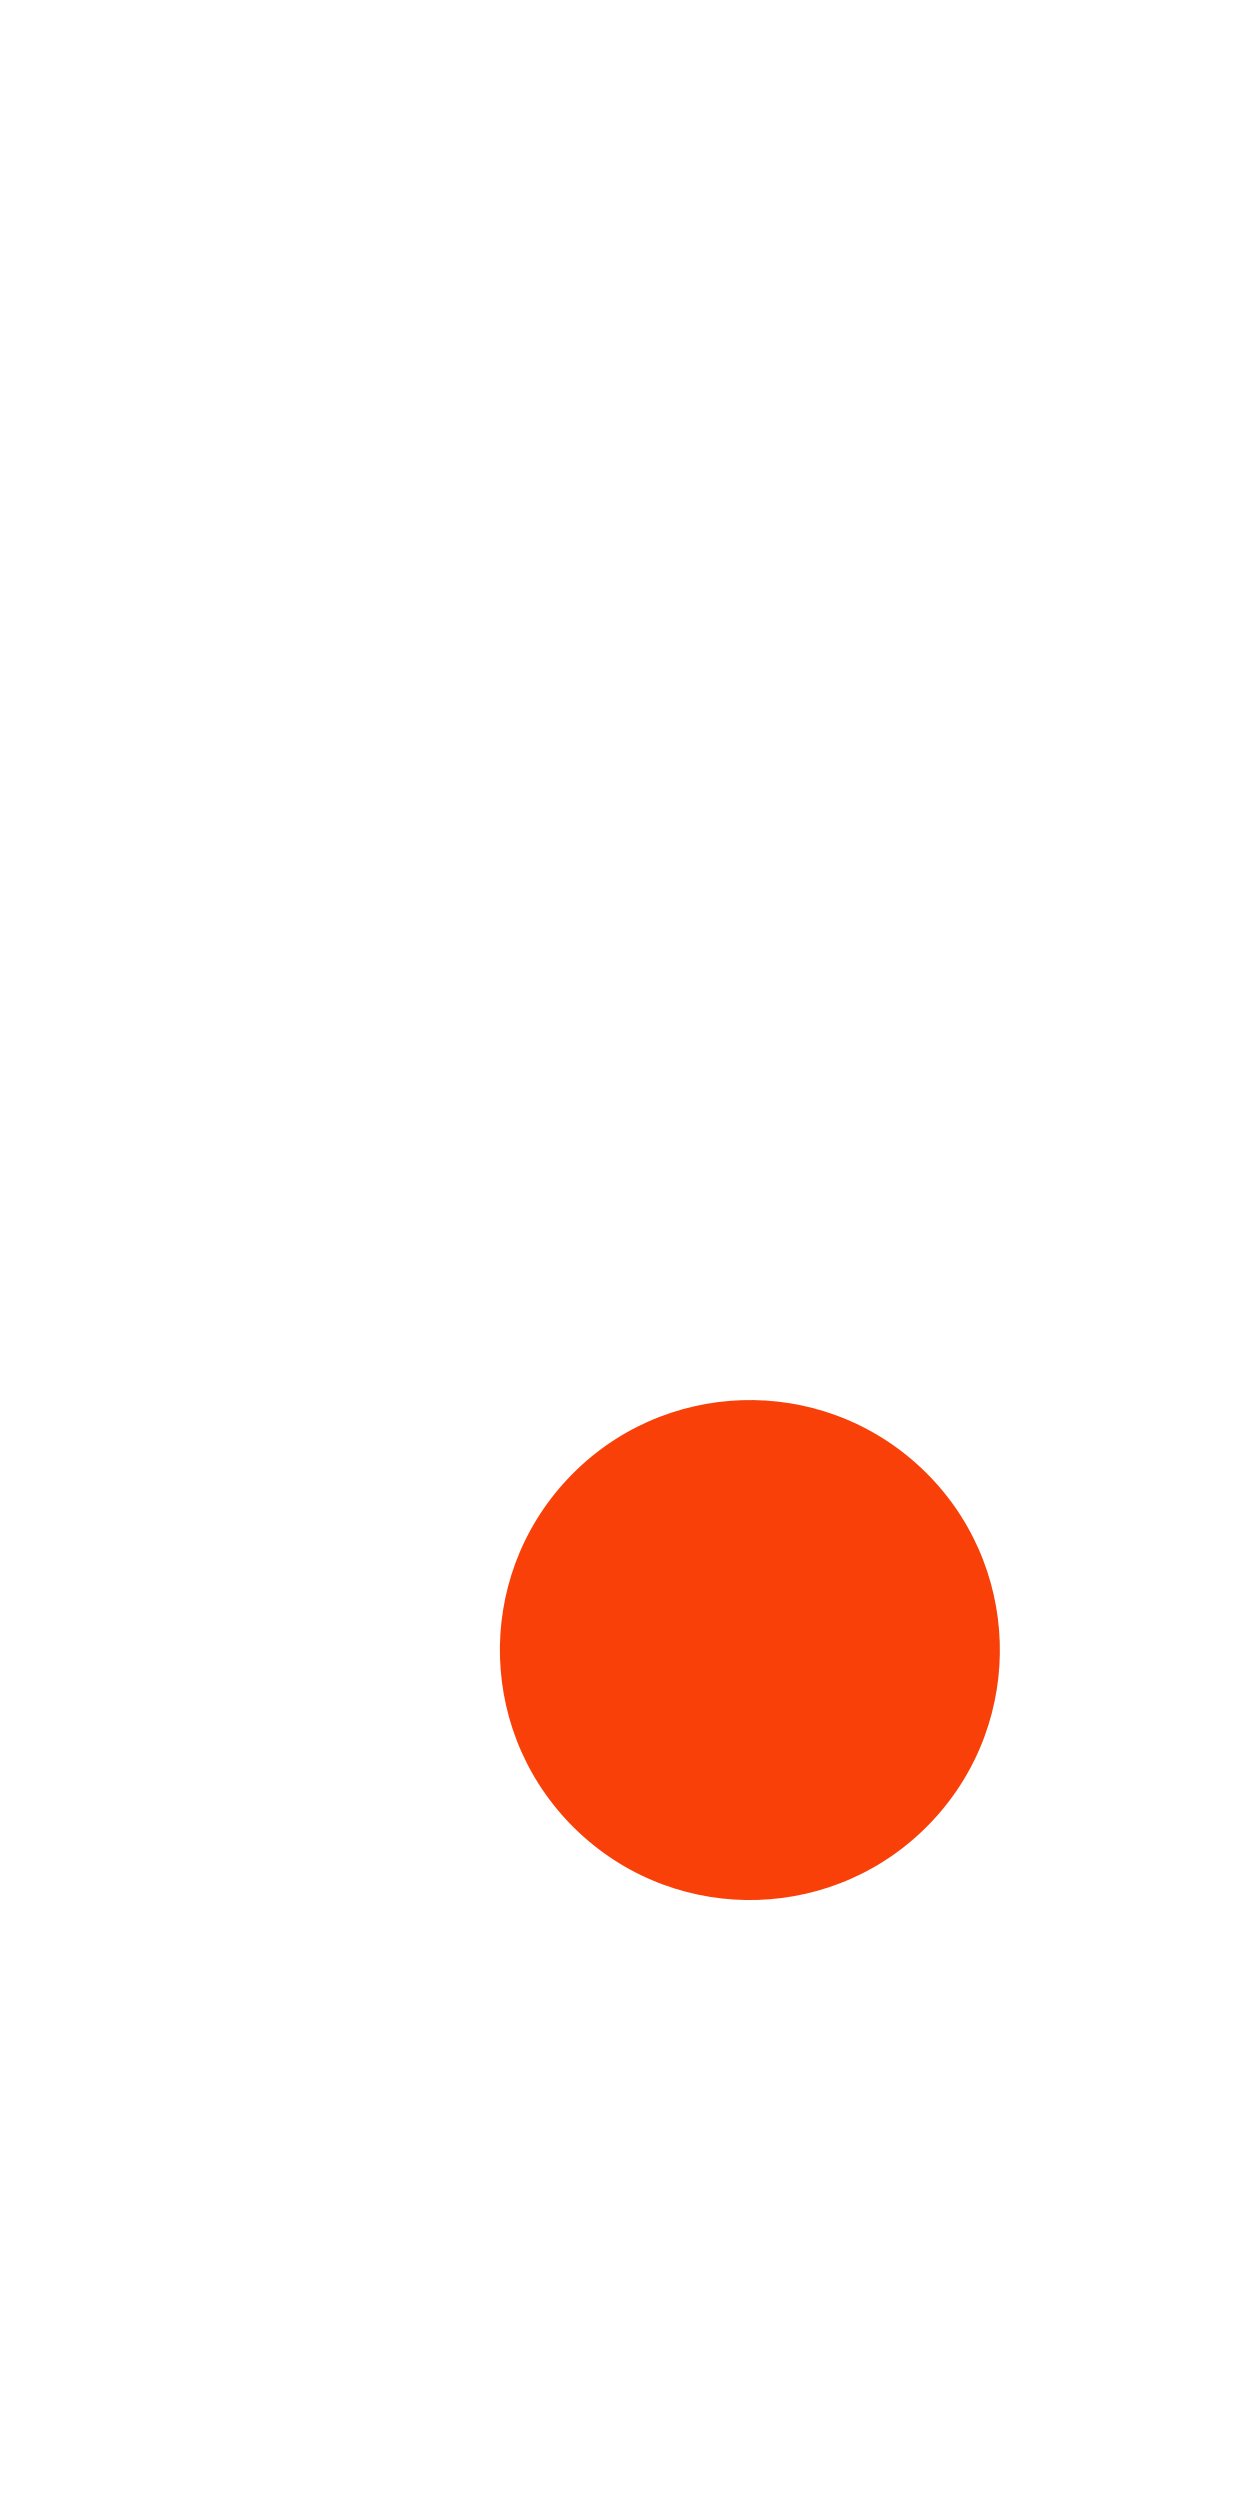
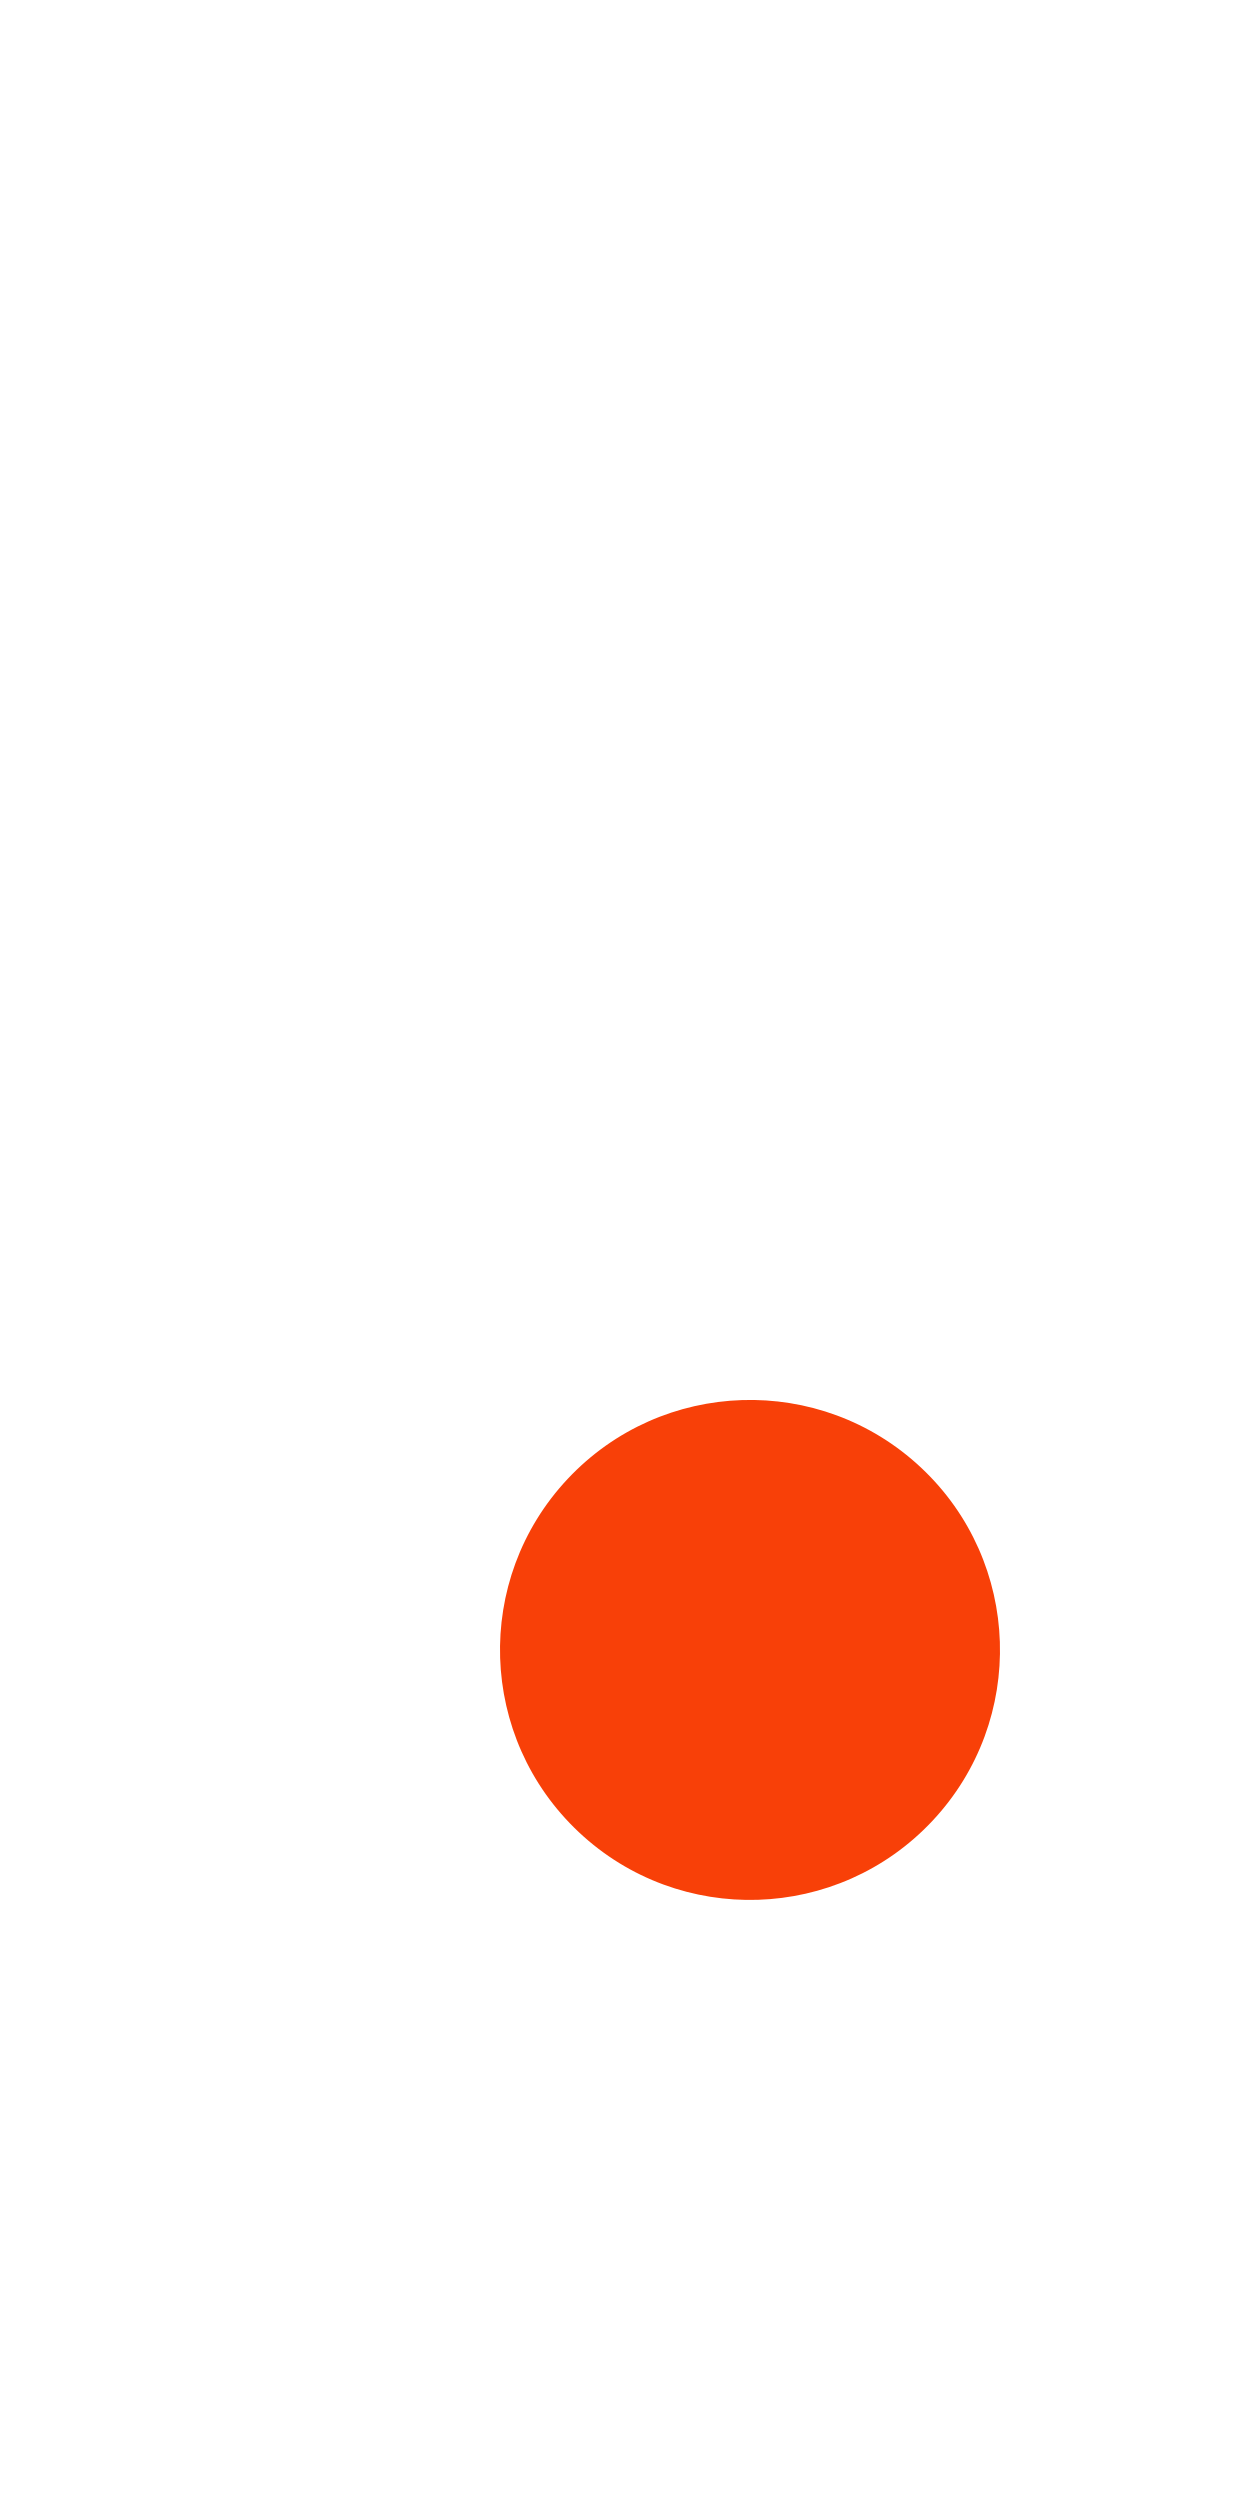
- <svg xmlns="http://www.w3.org/2000/svg" width="25" height="50" viewBox="0 0 6.615 13.229" version="1.1" id="svg1828">
-   <defs id="defs1822" />
-   <g id="layer1" transform="translate(-50.58965,-149.8374)">
-     <path id="path1368-5-1-5" d="m 53.653,159.534 a 1.323,1.323 0 0 0 1.87,-0.06 1.323,1.323 0 0 0 -0.06,-1.87 1.323,1.323 0 0 0 -1.87,0.06 1.323,1.323 0 0 0 0.06,1.87 z" style="display:inline;fill:#f84008;fill-opacity:1;stroke:none;stroke-width:0.265;stroke-linecap:round;stroke-linejoin:round;stroke-miterlimit:4;stroke-dasharray:none;stroke-opacity:1" />
-   </g>
+ <svg xmlns="http://www.w3.org/2000/svg" width="25" height="50" viewBox="0 0 6.615 13.229">
+   <path d="M3.064 9.696a1.323 1.323 0 0 0 1.87-.06 1.323 1.323 0 0 0-.06-1.87 1.323 1.323 0 0 0-1.87.06 1.323 1.323 0 0 0 .06 1.87z" fill="#f84008" />
</svg>
